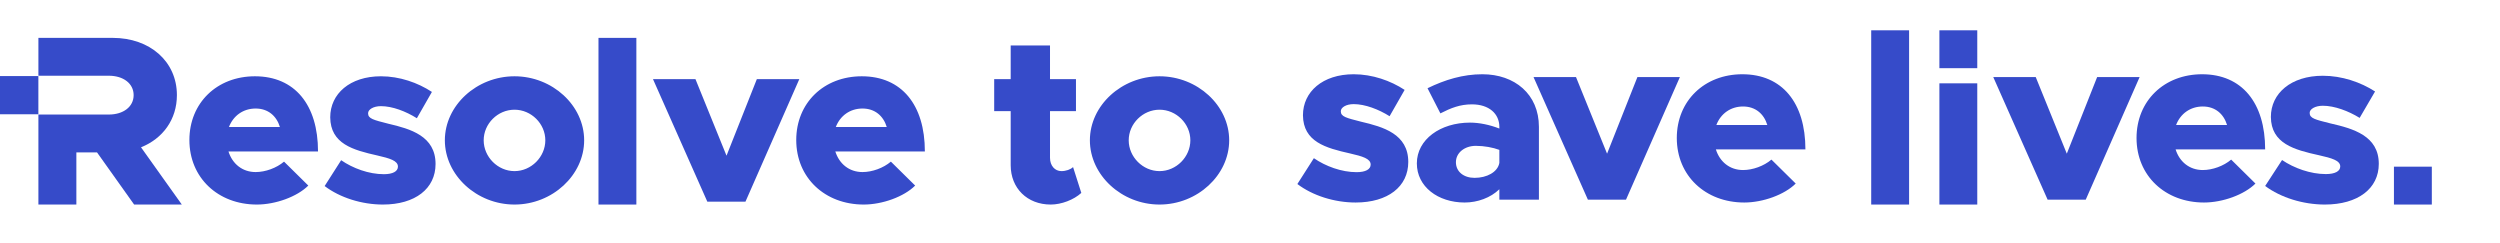
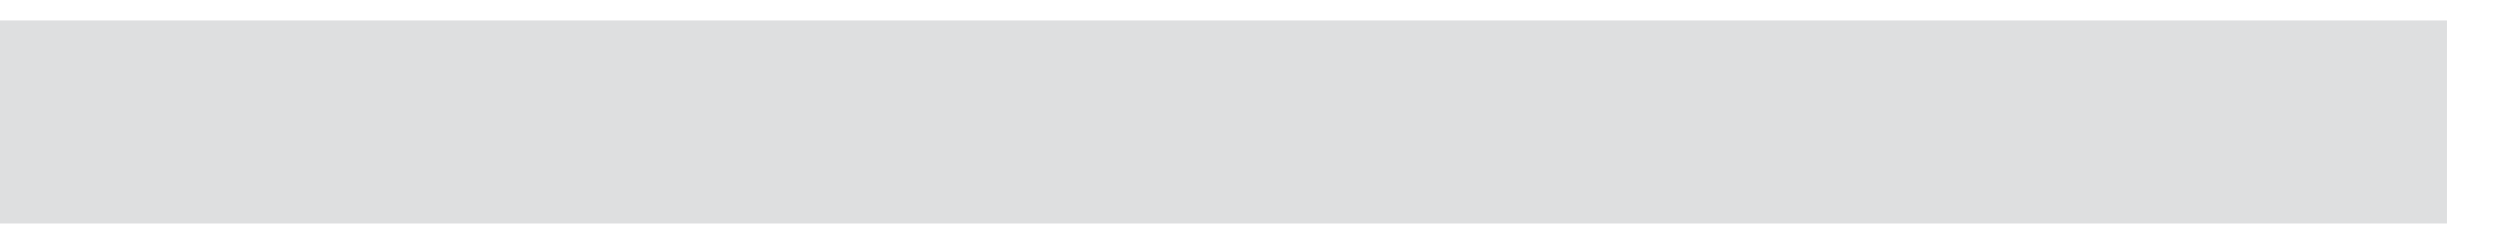
- <svg xmlns="http://www.w3.org/2000/svg" width="330px" height="32px" viewBox="0 0 330 32" version="1.1">
-   <defs />
-   <g id="logo-horizontal" stroke="none" stroke-width="1" fill="none" fill-rule="evenodd">
-     <path d="M33.745,22.712 C35.027,22.712 36.5,22.18 37.493,21.335 L40.696,24.496 C39.223,25.967 36.372,27 33.905,27 C28.78,27 25,23.463 25,18.487 C25,13.574 28.652,10.069 33.649,10.069 C38.903,10.069 41.978,13.824 41.978,19.99 L30.157,19.99 C30.67,21.617 31.983,22.712 33.745,22.712 Z M33.745,14.325 C32.111,14.325 30.798,15.264 30.221,16.766 L36.949,16.766 C36.5,15.295 35.379,14.325 33.745,14.325 Z M50.541,27 C47.754,27 44.871,26.092 42.853,24.559 L45.032,21.148 C46.569,22.212 48.683,22.994 50.67,22.994 C51.855,22.994 52.527,22.618 52.527,21.993 C52.527,21.21 51.438,20.897 49.805,20.522 C46.601,19.802 43.622,18.988 43.59,15.483 C43.59,12.385 46.185,10.069 50.285,10.069 C52.752,10.069 55.154,10.914 57.012,12.134 L55.026,15.608 C53.585,14.7 51.791,14.012 50.285,14.012 C49.292,14.012 48.587,14.45 48.587,14.951 C48.587,15.671 49.292,15.827 51.246,16.328 C54.193,17.016 57.493,17.955 57.493,21.648 C57.493,24.903 54.802,27 50.541,27 Z M67.914,27 C62.917,27 58.721,23.119 58.721,18.519 C58.721,13.918 62.917,10.069 67.914,10.069 C72.912,10.069 77.108,13.918 77.108,18.519 C77.108,23.119 72.912,27 67.914,27 Z M67.914,22.587 C70.125,22.587 71.983,20.709 71.983,18.519 C71.983,16.328 70.125,14.481 67.914,14.481 C65.704,14.481 63.846,16.328 63.846,18.519 C63.846,20.709 65.704,22.587 67.914,22.587 Z M93.369,26.624 L86.194,10.444 L91.8,10.444 L95.9,20.553 L99.904,10.444 L105.51,10.444 L98.399,26.624 L93.369,26.624 Z M113.849,22.712 C115.131,22.712 116.604,22.18 117.597,21.335 L120.801,24.496 C119.327,25.967 116.476,27 114.01,27 C108.884,27 105.104,23.463 105.104,18.487 C105.104,13.574 108.756,10.069 113.753,10.069 C119.007,10.069 122.082,13.824 122.082,19.99 L110.262,19.99 C110.774,21.617 112.088,22.712 113.849,22.712 Z M113.849,14.325 C112.216,14.325 110.902,15.264 110.326,16.766 L117.053,16.766 C116.604,15.295 115.483,14.325 113.849,14.325 Z M141.644,22.055 L142.733,25.466 C141.74,26.374 140.106,27 138.697,27 C135.59,27 133.411,24.841 133.411,21.805 L133.411,14.669 L131.233,14.669 L131.233,10.444 L133.411,10.444 L133.411,6 L138.601,6 L138.601,10.444 L142.028,10.444 L142.028,14.669 L138.601,14.669 L138.601,20.835 C138.601,21.867 139.241,22.587 140.106,22.587 C140.715,22.587 141.324,22.368 141.644,22.055 Z M153.058,27 C148.061,27 143.865,23.119 143.865,18.519 C143.865,13.918 148.061,10.069 153.058,10.069 C158.056,10.069 162.252,13.918 162.252,18.519 C162.252,23.119 158.056,27 153.058,27 Z M153.058,22.587 C155.269,22.587 157.127,20.709 157.127,18.519 C157.127,16.328 155.269,14.481 153.058,14.481 C150.848,14.481 148.99,16.328 148.99,18.519 C148.99,20.709 150.848,22.587 153.058,22.587 Z M178.941,26.732 C176.154,26.732 173.271,25.825 171.253,24.291 L173.431,20.88 C174.969,21.944 177.083,22.726 179.069,22.726 C180.254,22.726 180.927,22.351 180.927,21.725 C180.927,20.942 179.838,20.629 178.204,20.254 C175.001,19.534 172.022,18.72 171.99,15.215 C171.99,12.117 174.584,9.801 178.685,9.801 C181.151,9.801 183.554,10.646 185.412,11.866 L183.426,15.34 C181.984,14.433 180.19,13.744 178.685,13.744 C177.692,13.744 176.987,14.182 176.987,14.683 C176.987,15.403 177.692,15.559 179.646,16.06 C182.593,16.749 185.892,17.688 185.892,21.381 C185.892,24.635 183.201,26.732 178.941,26.732 Z M195.673,9.801 C199.934,9.801 203.137,12.43 203.137,16.749 L203.137,26.357 L197.915,26.357 L197.915,24.98 C196.762,26.106 195.032,26.732 193.335,26.732 C189.811,26.732 187.024,24.635 187.024,21.568 C187.024,18.407 190.131,16.185 194.039,16.185 C195.257,16.185 196.634,16.467 197.915,16.968 L197.915,16.749 C197.915,15.027 196.57,13.775 194.296,13.775 C192.726,13.775 191.541,14.245 190.131,14.965 L188.434,11.647 C190.74,10.521 193.11,9.801 195.673,9.801 Z M194.648,23.477 C196.25,23.477 197.691,22.726 197.915,21.506 L197.915,19.784 C197.083,19.471 195.929,19.252 194.808,19.252 C193.335,19.252 192.181,20.16 192.181,21.412 C192.181,22.664 193.207,23.477 194.648,23.477 Z M209.602,26.357 L202.427,10.176 L208.033,10.176 L212.133,20.285 L216.137,10.176 L221.743,10.176 L214.632,26.357 L209.602,26.357 Z M230.082,22.445 C231.364,22.445 232.837,21.913 233.83,21.068 L237.034,24.229 C235.56,25.699 232.709,26.732 230.243,26.732 C225.117,26.732 221.337,23.196 221.337,18.22 C221.337,13.306 224.989,9.801 229.986,9.801 C235.24,9.801 238.315,13.556 238.315,19.722 L226.495,19.722 C227.007,21.349 228.321,22.445 230.082,22.445 Z M230.082,14.057 C228.449,14.057 227.135,14.996 226.559,16.498 L233.286,16.498 C232.837,15.027 231.716,14.057 230.082,14.057 Z M270.287,26.357 L263.112,10.176 L268.718,10.176 L272.818,20.285 L276.822,10.176 L282.428,10.176 L275.317,26.357 L270.287,26.357 Z M290.767,22.445 C292.049,22.445 293.522,21.913 294.515,21.068 L297.719,24.229 C296.245,25.699 293.394,26.732 290.928,26.732 C285.802,26.732 282.022,23.196 282.022,18.22 C282.022,13.306 285.674,9.801 290.671,9.801 C295.925,9.801 299,13.556 299,19.722 L287.18,19.722 C287.692,21.349 289.006,22.445 290.767,22.445 Z M290.767,14.057 C289.134,14.057 287.82,14.996 287.244,16.498 L293.971,16.498 C293.522,15.027 292.401,14.057 290.767,14.057 Z" id="Resolve-to-save-live" fill="#364BC9" />
-     <path d="M5.069,15.119 L14.363,15.119 C16.278,15.119 17.64,14.095 17.64,12.557 C17.64,11.02 16.278,9.996 14.363,9.996 L5.069,9.996 L5.069,5 L14.882,5 C19.782,5 23.351,8.106 23.351,12.557 C23.351,15.76 21.502,18.29 18.614,19.443 L24,27 L17.705,27 L12.806,20.115 L10.08,20.115 L10.08,27 L5.069,27 L5.069,15.119 Z M0,10.04 L5.065,10.04 L5.065,15.079 L0,15.079 L0,10.04 Z" id="Combined-Shape" fill="#364BC9" />
-     <polygon id="Path" fill="#364BC9" points="79 27 79 5 84 5 84 27" />
-     <polygon id="Path" fill="#364BC9" points="247 27 247 4 252 4 252 27" />
-     <polygon id="Path" fill="#364BC9" points="256 27 256 11 261 11 261 27" />
-     <path d="M306.877,27 C304.022,27 301.068,26.089 299,24.549 L301.232,21.124 C302.807,22.192 304.974,22.978 307.009,22.978 C308.223,22.978 308.912,22.601 308.912,21.972 C308.912,21.187 307.796,20.872 306.123,20.495 C302.84,19.773 299.788,18.956 299.755,15.436 C299.755,12.325 302.414,10 306.615,10 C309.142,10 311.604,10.848 313.508,12.074 L311.473,15.562 C309.996,14.651 308.158,13.959 306.615,13.959 C305.597,13.959 304.875,14.399 304.875,14.902 C304.875,15.625 305.597,15.782 307.6,16.285 C310.619,16.976 314,17.919 314,21.627 C314,24.895 311.243,27 306.877,27 Z" id="Path" fill="#364BC9" />
-     <rect id="Period" fill="#364BC9" x="316" y="22" width="5" height="5" />
-     <rect id="Period" fill="#364BC9" x="256" y="4" width="5" height="5" />
+ <svg xmlns="http://www.w3.org/2000/svg" version="1.1" id="Layer_1" x="0px" y="0px" viewBox="0 0 330 32" style="enable-background:new 0 0 330 32;" xml:space="preserve">
+   <style type="text/css">
+ 	.st0{fill:#364BC9;}
+ 	.st1{fill:#DEDFE0;}
+ </style>
+   <g id="logo-horizontal">
+     <path id="Resolve-to-save-live" class="st0" d="M33.7,22.7c1.3,0,2.8-0.5,3.7-1.4l3.2,3.2C39.2,26,36.4,27,33.9,27   c-5.1,0-8.9-3.5-8.9-8.5c0-4.9,3.7-8.4,8.6-8.4c5.3,0,8.3,3.8,8.3,9.9H30.2C30.7,21.6,32,22.7,33.7,22.7z M33.7,14.3   c-1.6,0-2.9,0.9-3.5,2.4h6.7C36.5,15.3,35.4,14.3,33.7,14.3z M50.5,27c-2.8,0-5.7-0.9-7.7-2.4l2.2-3.4c1.5,1.1,3.7,1.8,5.6,1.8   c1.2,0,1.9-0.4,1.9-1c0-0.8-1.1-1.1-2.7-1.5c-3.2-0.7-6.2-1.5-6.2-5c0-3.1,2.6-5.4,6.7-5.4c2.5,0,4.9,0.8,6.7,2.1l-2,3.5   c-1.4-0.9-3.2-1.6-4.7-1.6c-1,0-1.7,0.4-1.7,0.9c0,0.7,0.7,0.9,2.7,1.4c2.9,0.7,6.2,1.6,6.2,5.3C57.5,24.9,54.8,27,50.5,27z    M67.9,27c-5,0-9.2-3.9-9.2-8.5s4.2-8.5,9.2-8.5s9.2,3.8,9.2,8.5S72.9,27,67.9,27z M67.9,22.6c2.2,0,4.1-1.9,4.1-4.1s-1.9-4-4.1-4   s-4.1,1.8-4.1,4S65.7,22.6,67.9,22.6z M93.4,26.6l-7.2-16.2h5.6l4.1,10.1l4-10.1h5.6l-7.1,16.2H93.4z M113.8,22.7   c1.3,0,2.8-0.5,3.7-1.4l3.2,3.2c-1.5,1.5-4.3,2.5-6.8,2.5c-5.1,0-8.9-3.5-8.9-8.5c0-4.9,3.7-8.4,8.6-8.4c5.3,0,8.3,3.8,8.3,9.9   h-11.8C110.8,21.6,112.1,22.7,113.8,22.7z M113.8,14.3c-1.6,0-2.9,0.9-3.5,2.4h6.7C116.6,15.3,115.5,14.3,113.8,14.3z M141.6,22.1   l1.1,3.4c-1,0.9-2.6,1.5-4,1.5c-3.1,0-5.3-2.2-5.3-5.2v-7.1h-2.2v-4.2h2.2V6h5.2v4.4h3.4v4.2h-3.4v6.2c0,1,0.6,1.8,1.5,1.8   C140.7,22.6,141.3,22.4,141.6,22.1z M153.1,27c-5,0-9.2-3.9-9.2-8.5s4.2-8.5,9.2-8.5c5,0,9.2,3.8,9.2,8.5S158.1,27,153.1,27z    M153.1,22.6c2.2,0,4.1-1.9,4.1-4.1s-1.9-4-4.1-4s-4.1,1.8-4.1,4S150.8,22.6,153.1,22.6z M178.9,26.7c-2.8,0-5.7-0.9-7.7-2.4   l2.2-3.4c1.5,1.1,3.7,1.8,5.6,1.8c1.2,0,1.9-0.4,1.9-1c0-0.8-1.1-1.1-2.7-1.5c-3.2-0.7-6.2-1.5-6.2-5c0-3.1,2.6-5.4,6.7-5.4   c2.5,0,4.9,0.8,6.7,2.1l-2,3.5c-1.4-0.9-3.2-1.6-4.7-1.6c-1,0-1.7,0.4-1.7,0.9c0,0.7,0.7,0.9,2.7,1.4c2.9,0.7,6.2,1.6,6.2,5.3   C185.9,24.6,183.2,26.7,178.9,26.7z M195.7,9.8c4.3,0,7.5,2.6,7.5,6.9v9.6h-5.2V25c-1.2,1.1-2.9,1.8-4.6,1.8   c-3.5,0-6.3-2.1-6.3-5.2c0-3.2,3.1-5.4,7-5.4c1.2,0,2.6,0.3,3.9,0.8v-0.2c0-1.7-1.3-3-3.6-3c-1.6,0-2.8,0.5-4.2,1.2l-1.7-3.3   C190.7,10.5,193.1,9.8,195.7,9.8z M194.6,23.5c1.6,0,3-0.8,3.3-2v-1.7c-0.8-0.3-2-0.5-3.1-0.5c-1.5,0-2.6,0.9-2.6,2.2   S193.2,23.5,194.6,23.5z M209.6,26.4l-7.2-16.2h5.6l4.1,10.1l4-10.1h5.6l-7.1,16.2H209.6z M230.1,22.4c1.3,0,2.8-0.5,3.7-1.4   l3.2,3.2c-1.5,1.5-4.3,2.5-6.8,2.5c-5.1,0-8.9-3.5-8.9-8.5c0-4.9,3.7-8.4,8.6-8.4c5.3,0,8.3,3.8,8.3,9.9h-11.8   C227,21.3,228.3,22.4,230.1,22.4z M230.1,14.1c-1.6,0-2.9,0.9-3.5,2.4h6.7C232.8,15,231.7,14.1,230.1,14.1z M270.3,26.4l-7.2-16.2   h5.6l4.1,10.1l4-10.1h5.6l-7.1,16.2H270.3z M290.8,22.4c1.3,0,2.8-0.5,3.7-1.4l3.2,3.2c-1.5,1.5-4.3,2.5-6.8,2.5   c-5.1,0-8.9-3.5-8.9-8.5c0-4.9,3.7-8.4,8.6-8.4c5.3,0,8.3,3.8,8.3,9.9h-11.8C287.7,21.3,289,22.4,290.8,22.4z M290.8,14.1   c-1.6,0-2.9,0.9-3.5,2.4h6.7C293.5,15,292.4,14.1,290.8,14.1z" />
+     <path id="Combined-Shape" class="st0" d="M5.1,15.1h9.3c1.9,0,3.3-1,3.3-2.6S16.3,10,14.4,10H5.1V5h9.8c4.9,0,8.5,3.1,8.5,7.6   c0,3.2-1.8,5.7-4.7,6.9L24,27h-6.3l-4.9-6.9h-2.7V27h-5V15.1z M0,10h5.1v5H0V10z" />
+     <polygon id="Path" class="st0" points="79,27 79,5 84,5 84,27  " />
+     <polygon id="Path_1_" class="st0" points="247,27 247,4 252,4 252,27  " />
+     <polygon id="Path_2_" class="st0" points="256,27 256,11 261,11 261,27  " />
+     <path id="Path_3_" class="st0" d="M306.9,27c-2.9,0-5.8-0.9-7.9-2.5l2.2-3.4c1.6,1.1,3.7,1.9,5.8,1.9c1.2,0,1.9-0.4,1.9-1   c0-0.8-1.1-1.1-2.8-1.5c-3.3-0.7-6.3-1.5-6.4-5.1c0-3.1,2.7-5.4,6.9-5.4c2.5,0,5,0.8,6.9,2.1l-2,3.5c-1.5-0.9-3.3-1.6-4.9-1.6   c-1,0-1.7,0.4-1.7,0.9c0,0.7,0.7,0.9,2.7,1.4c3,0.7,6.4,1.6,6.4,5.3C314,24.9,311.2,27,306.9,27z" />
+     <rect id="Period" x="316" y="22" class="st0" width="5" height="5" />
+     <rect id="Period_1_" x="256" y="4" class="st0" width="5" height="5" />
  </g>
+   <rect x="-1" y="2.7" class="st1" width="324" height="26.8" />
</svg>
